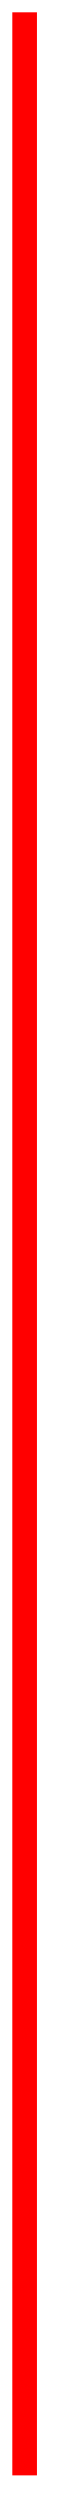
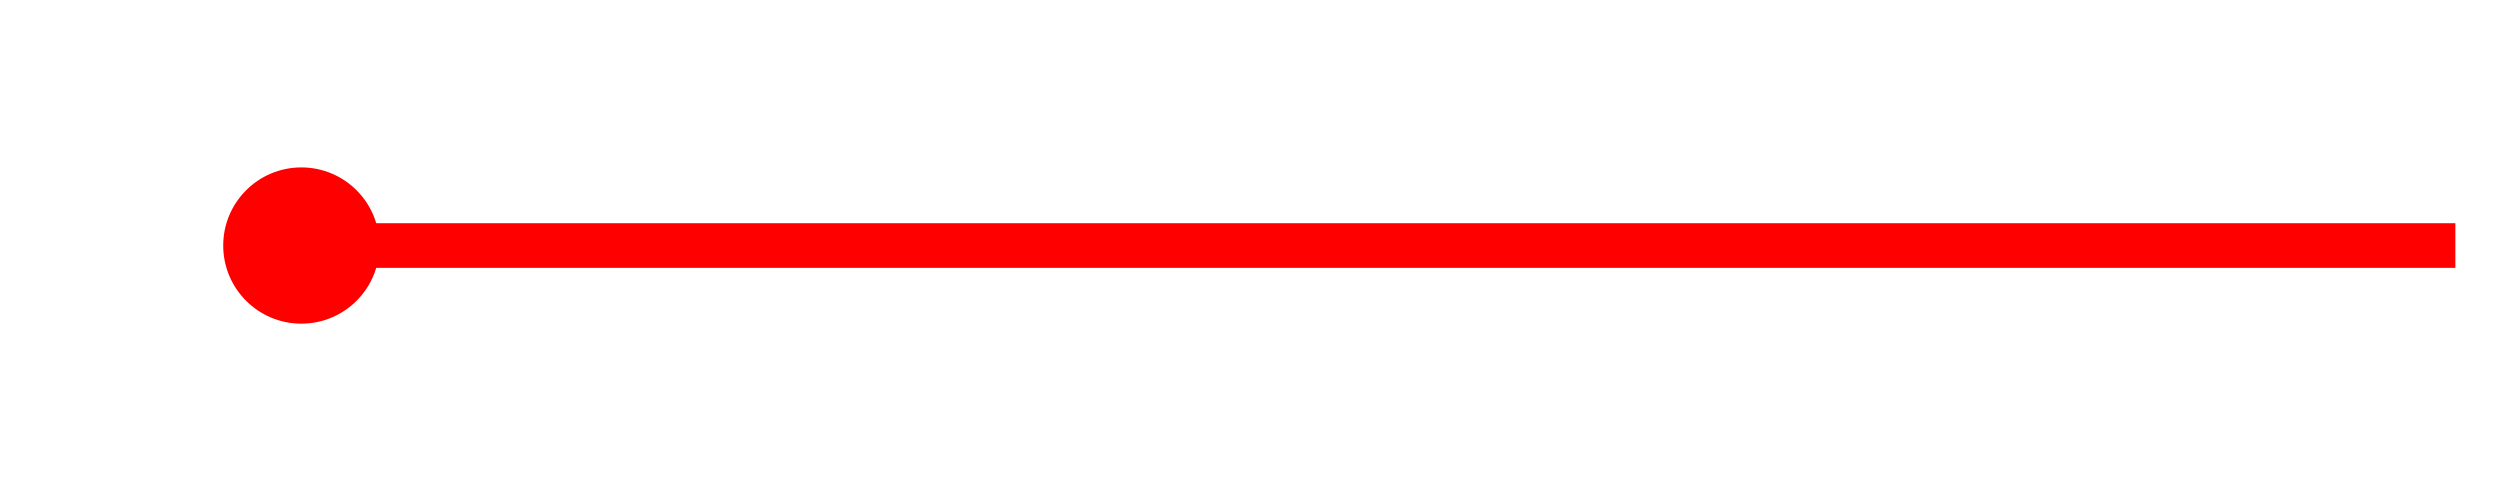
- <svg xmlns="http://www.w3.org/2000/svg" version="1.1" width="5px" height="203px">
-   <g transform="matrix(1 0 0 1 -991 -371 )">
-     <path d="M 993 372  L 993 572  " stroke-width="2" stroke="#ff0000" fill="none" />
+ <svg xmlns="http://www.w3.org/2000/svg" version="1.1" width="112px" height="22px">
+   <g transform="matrix(1 0 0 1 -884 -461 )">
+     <path d="M 897.5 468.5  A 3.5 3.5 0 0 0 894 472 A 3.5 3.5 0 0 0 897.5 475.5 A 3.5 3.5 0 0 0 901 472 A 3.5 3.5 0 0 0 897.5 468.5 Z " fill-rule="nonzero" fill="#ff0000" stroke="none" />
+     <path d="M 896 472  L 994 472  " stroke-width="2" stroke="#ff0000" fill="none" />
  </g>
</svg>
